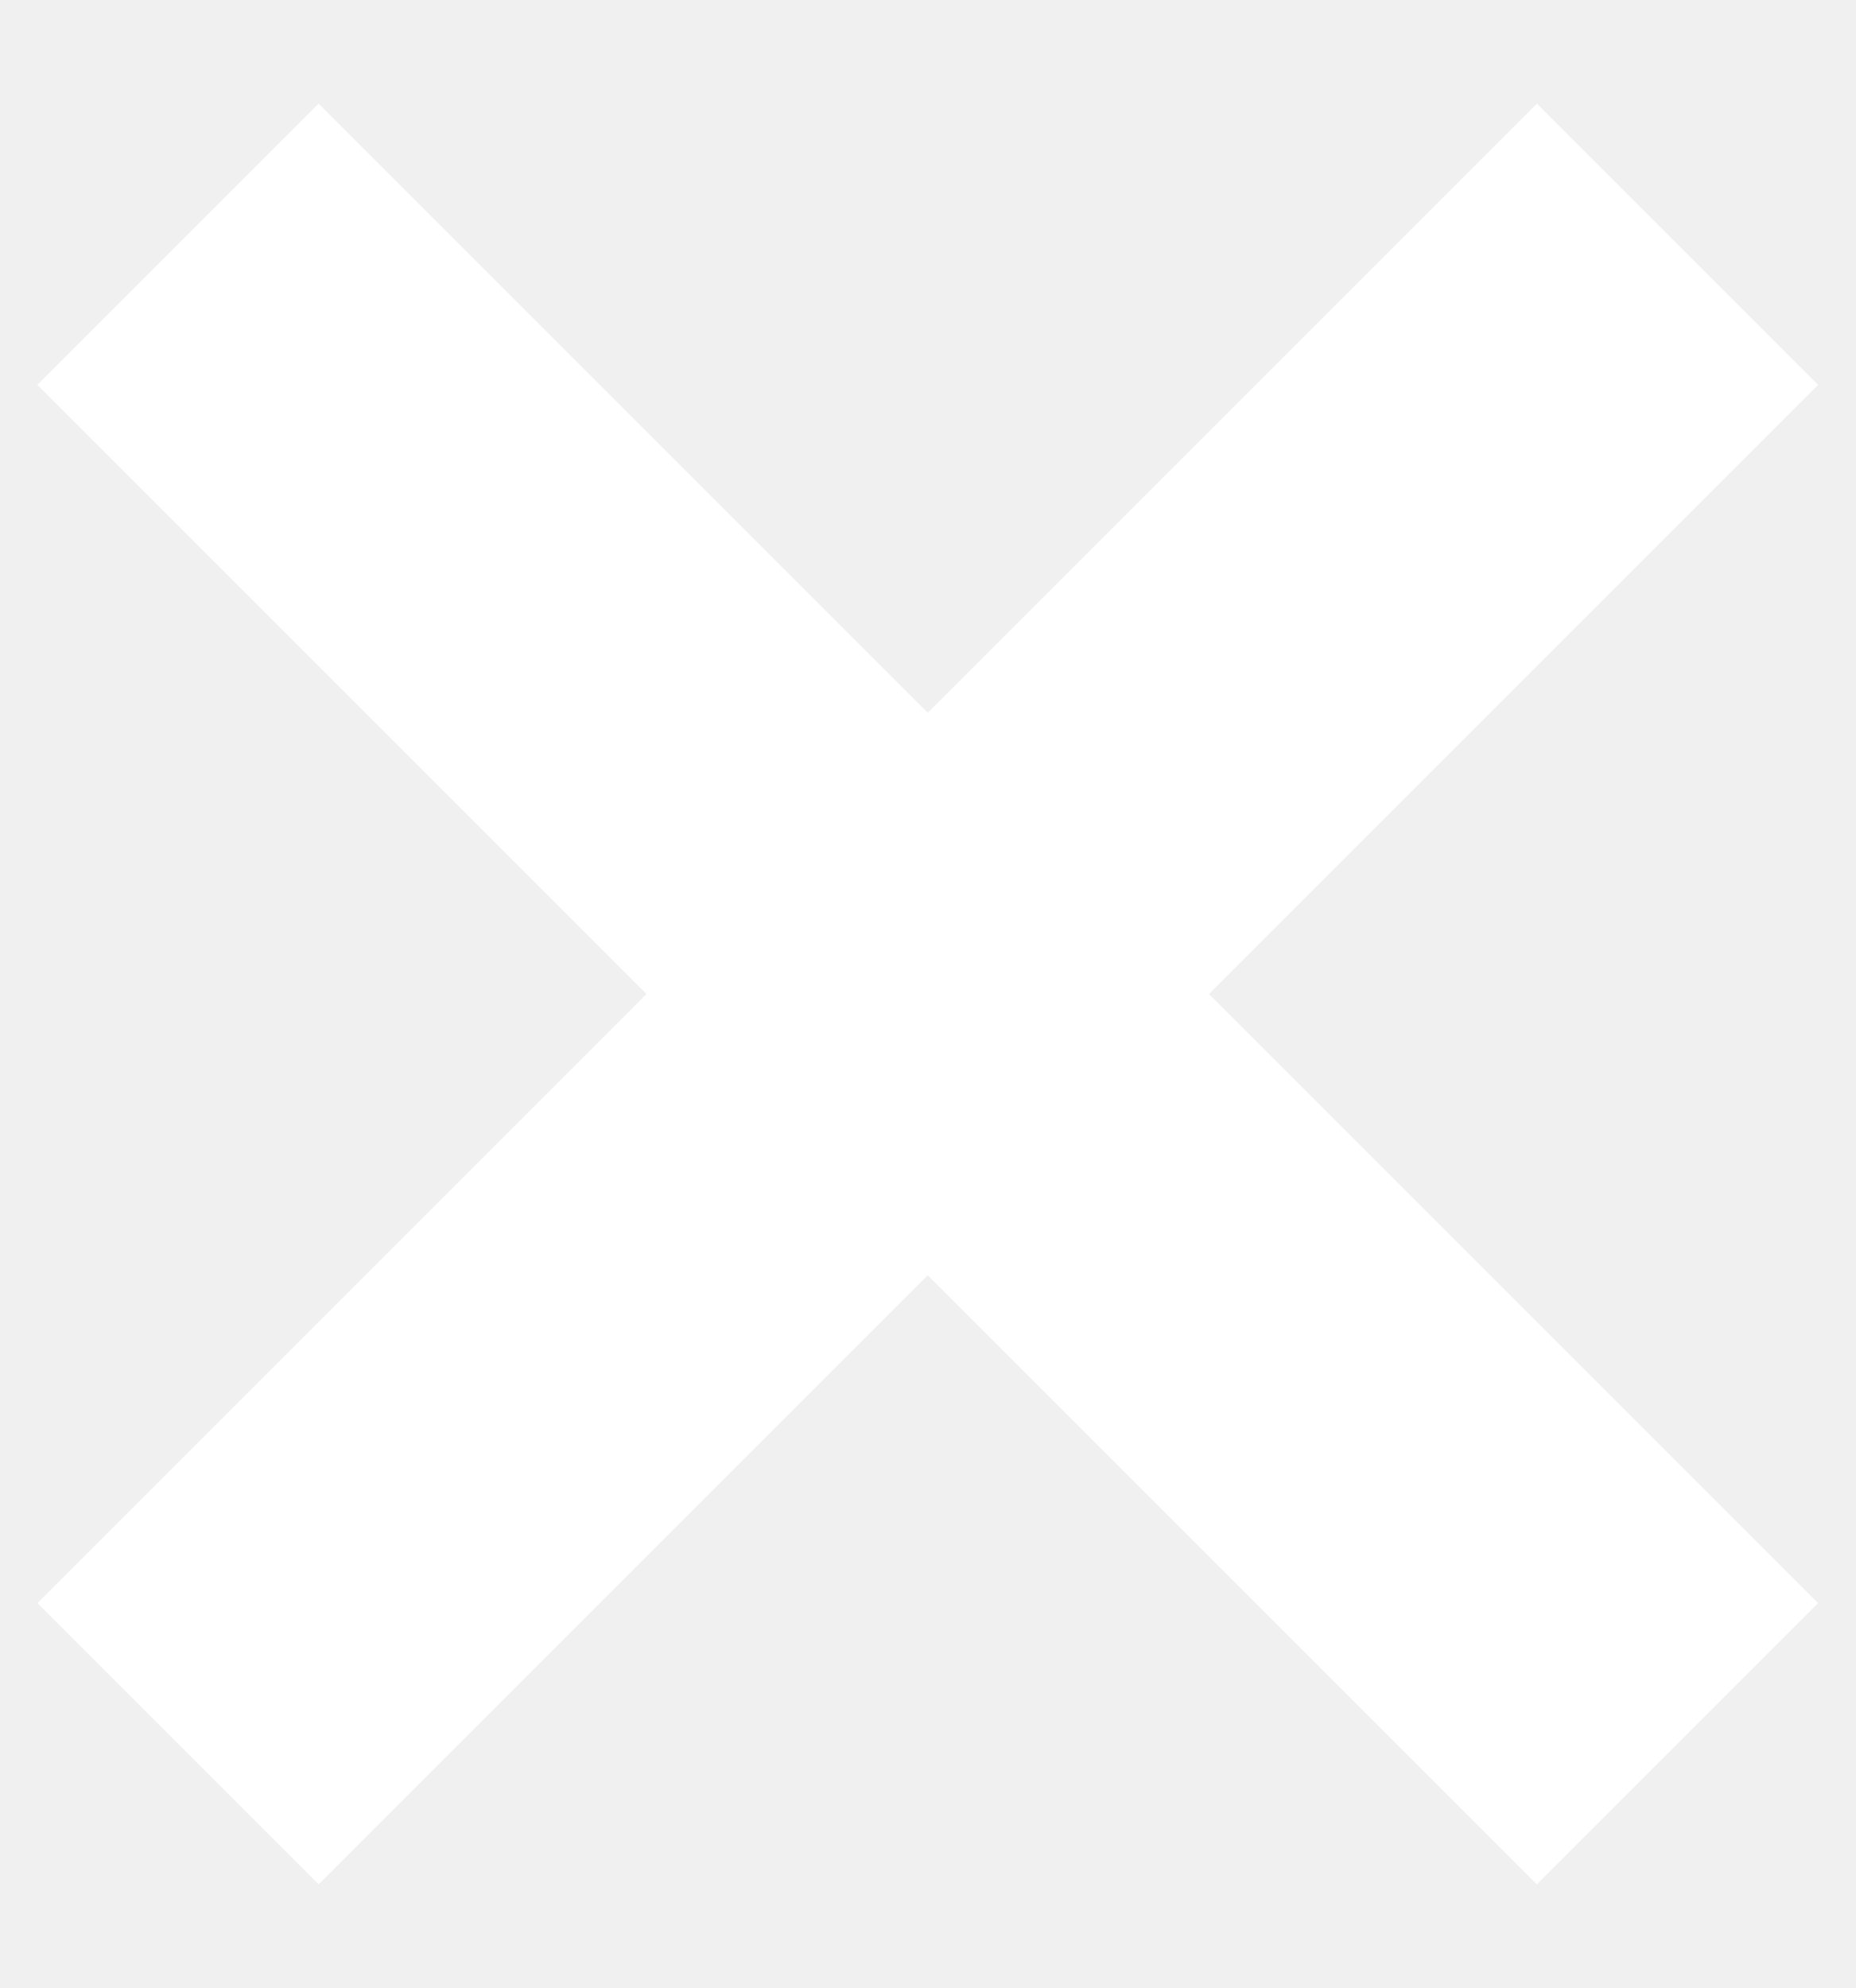
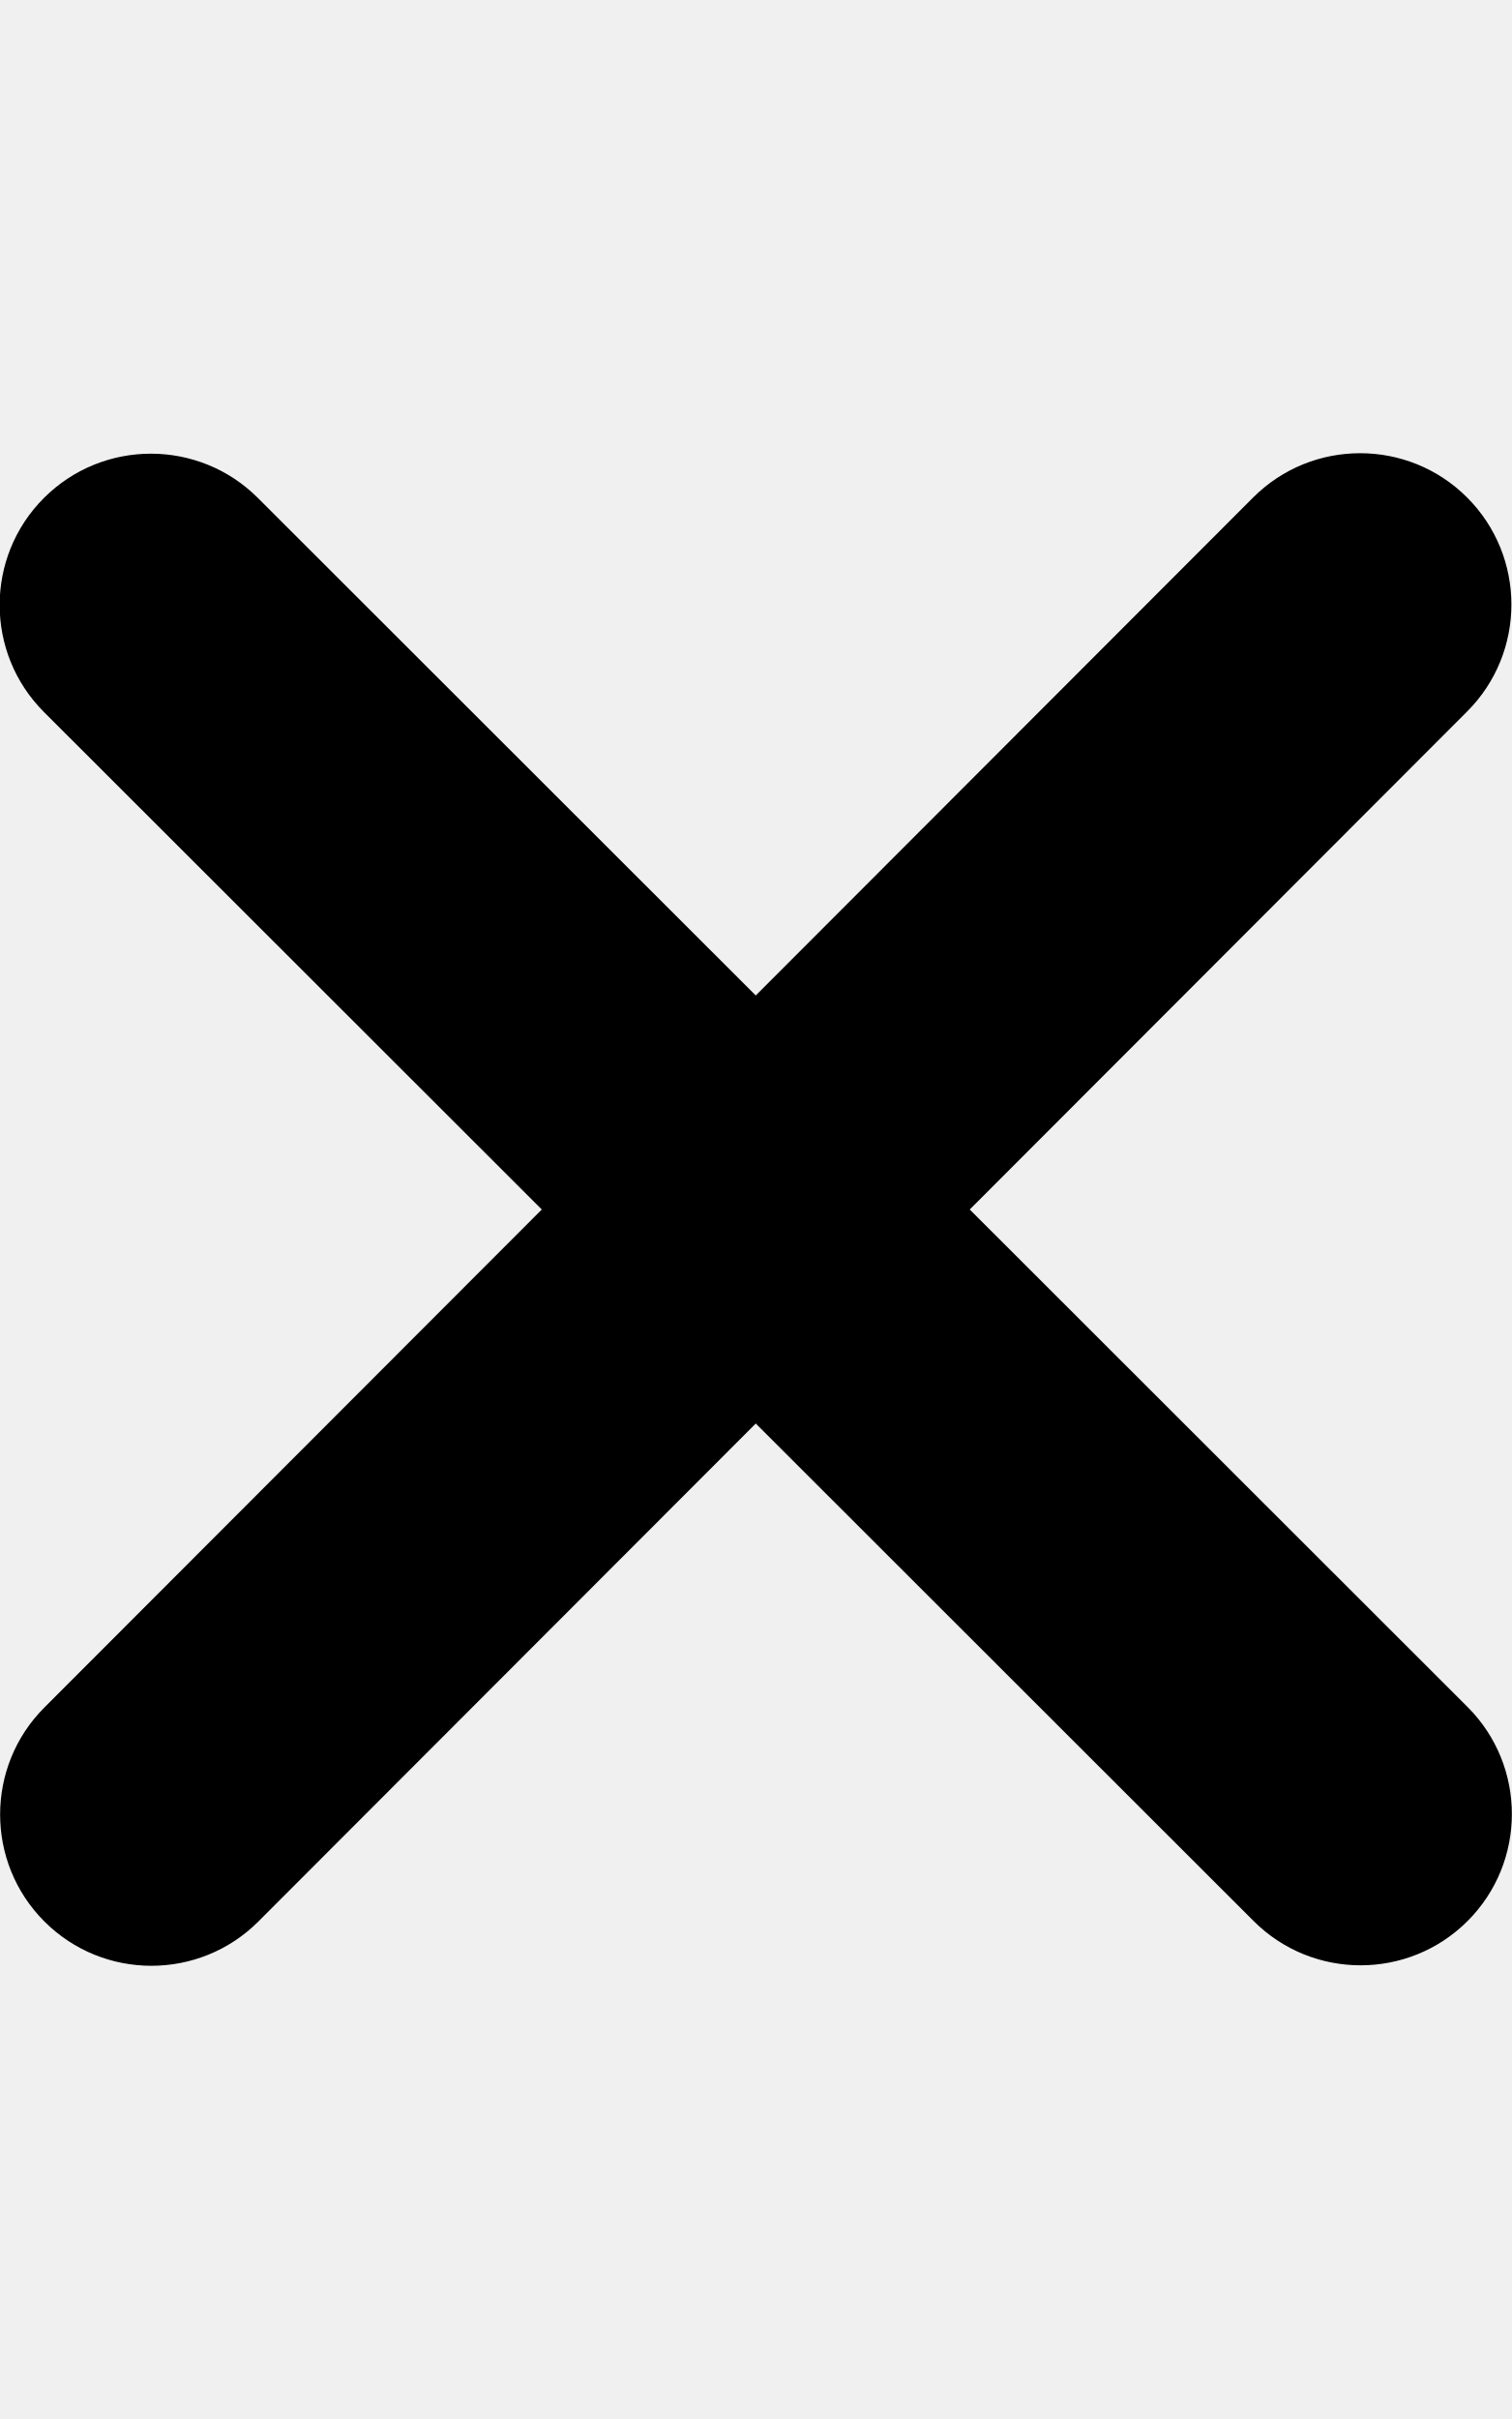
- <svg xmlns="http://www.w3.org/2000/svg" width="14" height="15">
-   <g fill="#FFF" fill-rule="evenodd">
-     <path d="M2.404.782l11.314 11.314-2.122 2.122L.282 2.904z" />
-     <path d="M.282 12.096L11.596.782l2.122 2.122L2.404 14.218z" />
-   </g>
+ <svg xmlns="http://www.w3.org/2000/svg" viewBox="0 0 320 512">
+   <path d="M310.6 150.6c12.5-12.5 12.5-32.8 0-45.3s-32.8-12.5-45.3 0L160 210.7 54.6 105.4c-12.5-12.5-32.8-12.5-45.3 0s-12.5 32.8 0 45.3L114.7 256 9.4 361.4c-12.5 12.5-12.5 32.8 0 45.3s32.8 12.5 45.3 0L160 301.3 265.4 406.6c12.5 12.5 32.8 12.5 45.3 0s12.5-32.8 0-45.3L205.3 256 310.6 150.6z" />
</svg>
